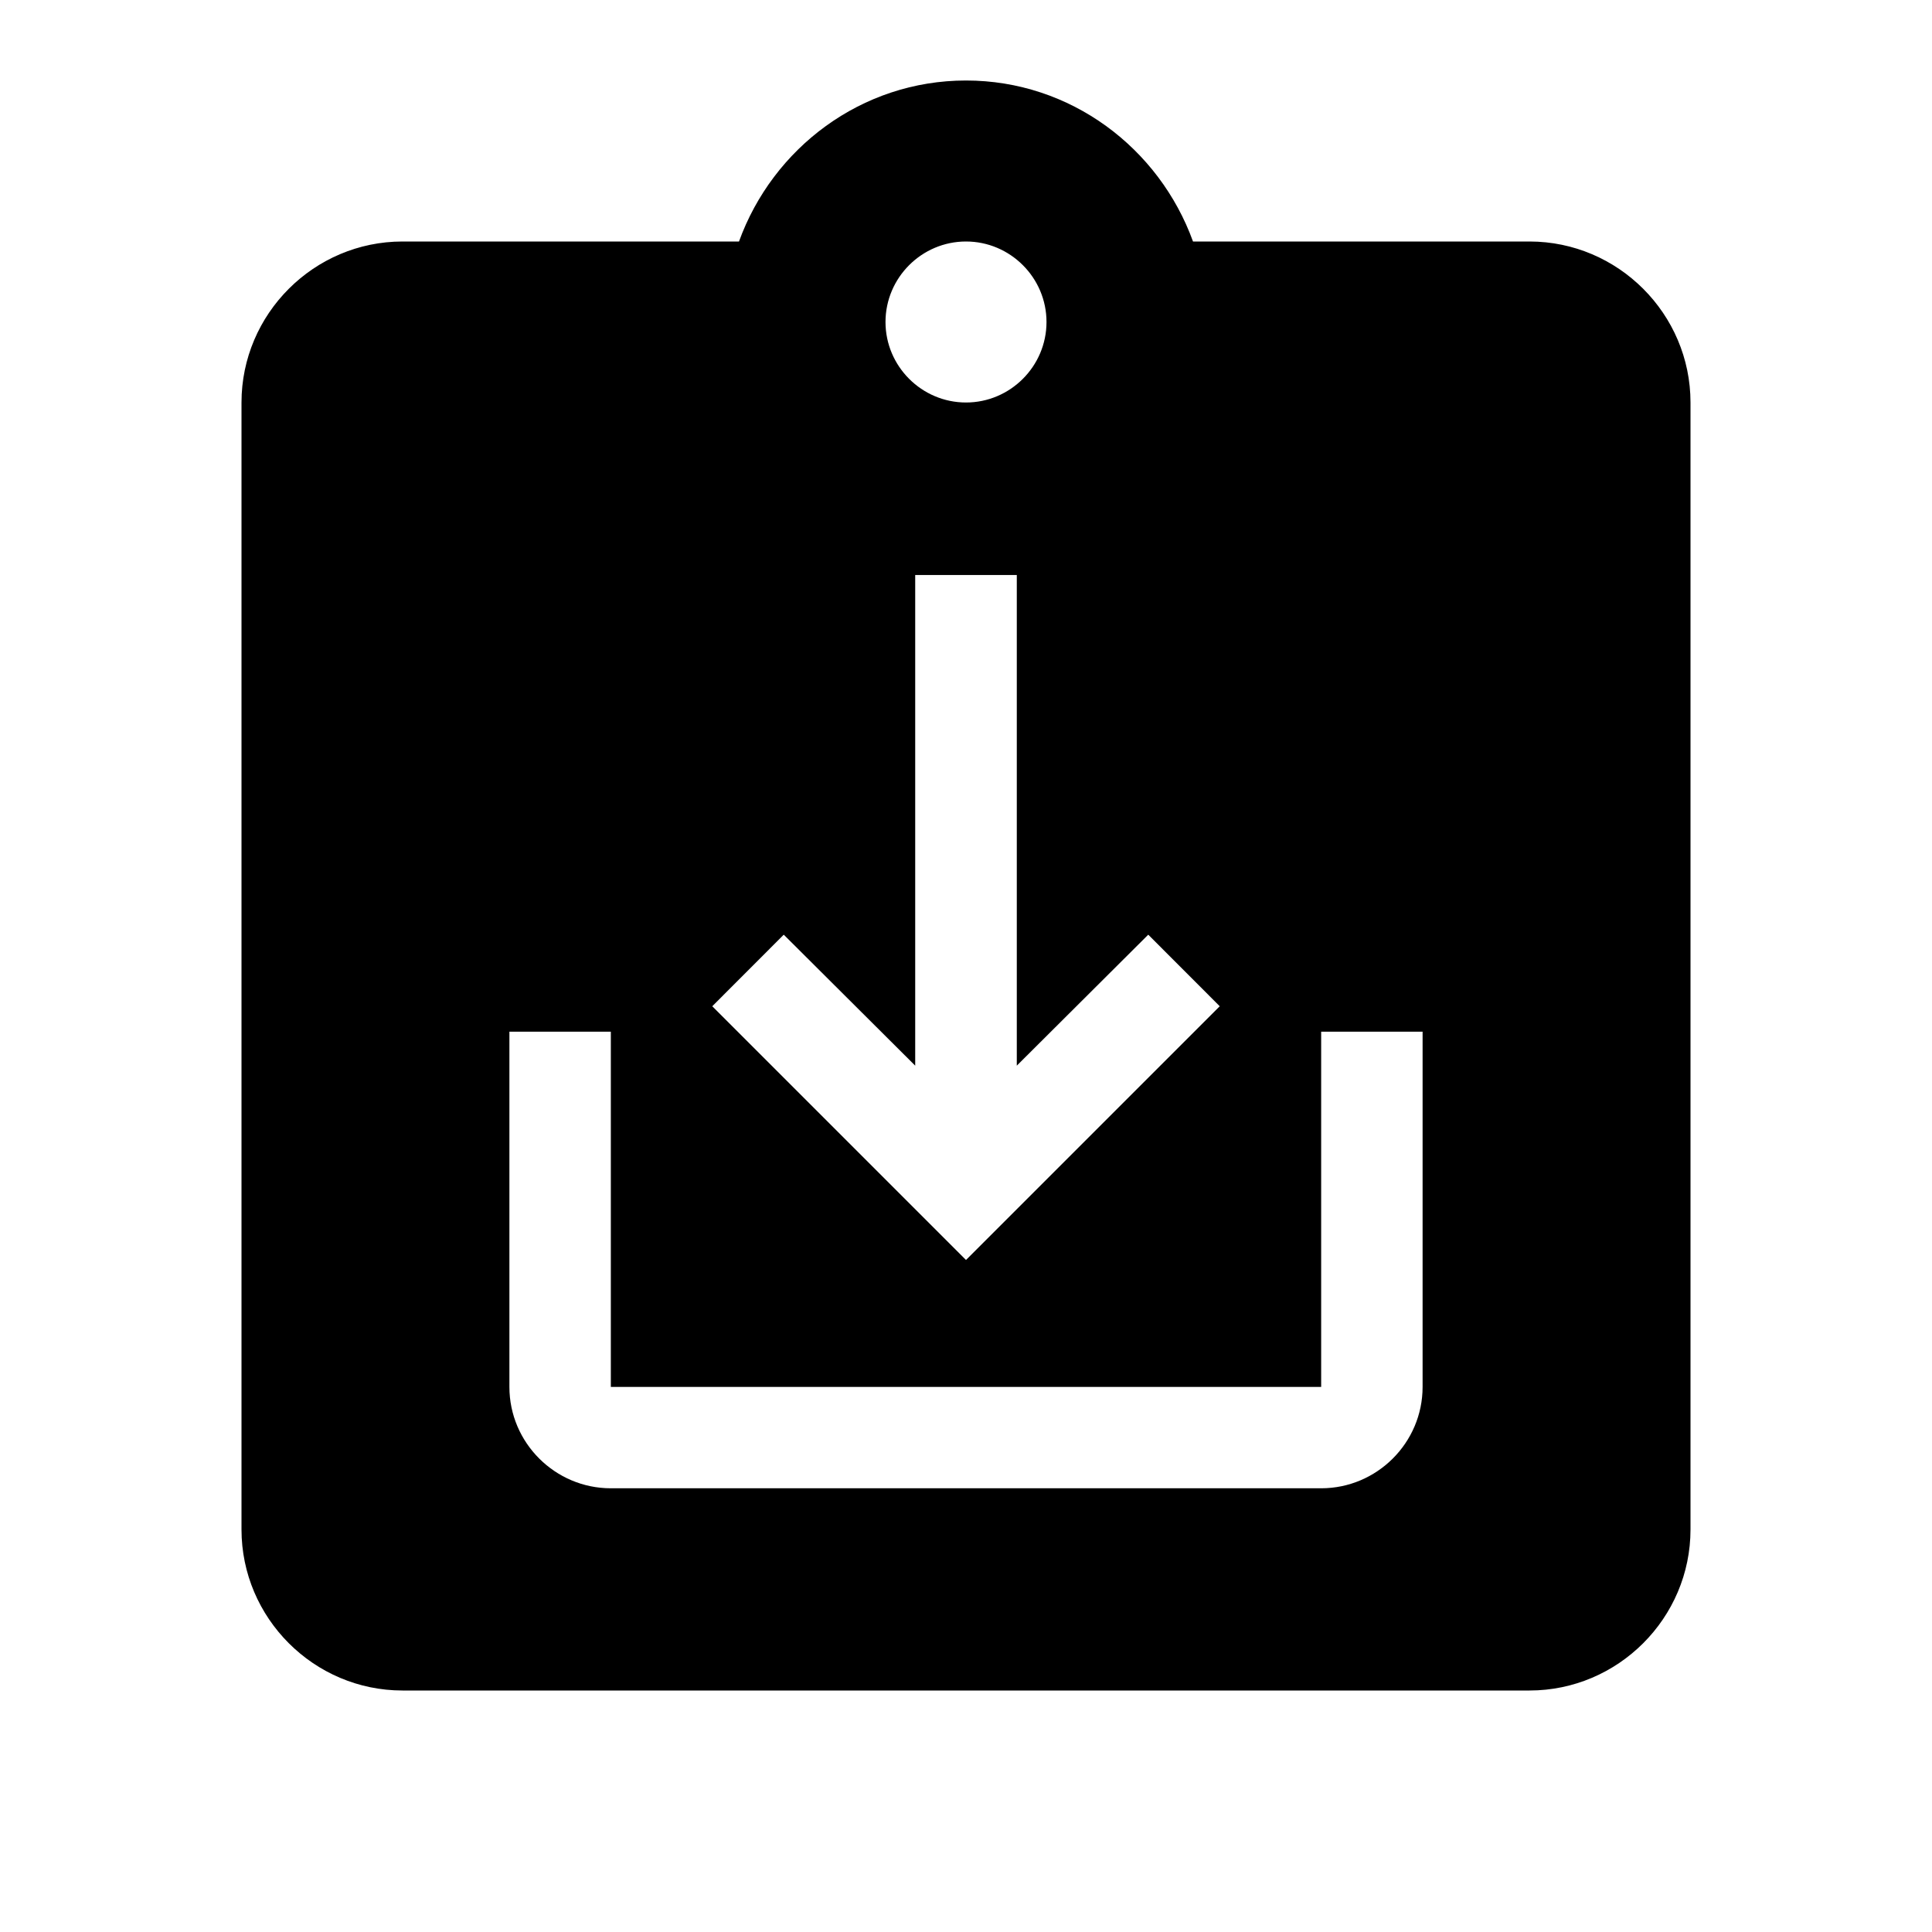
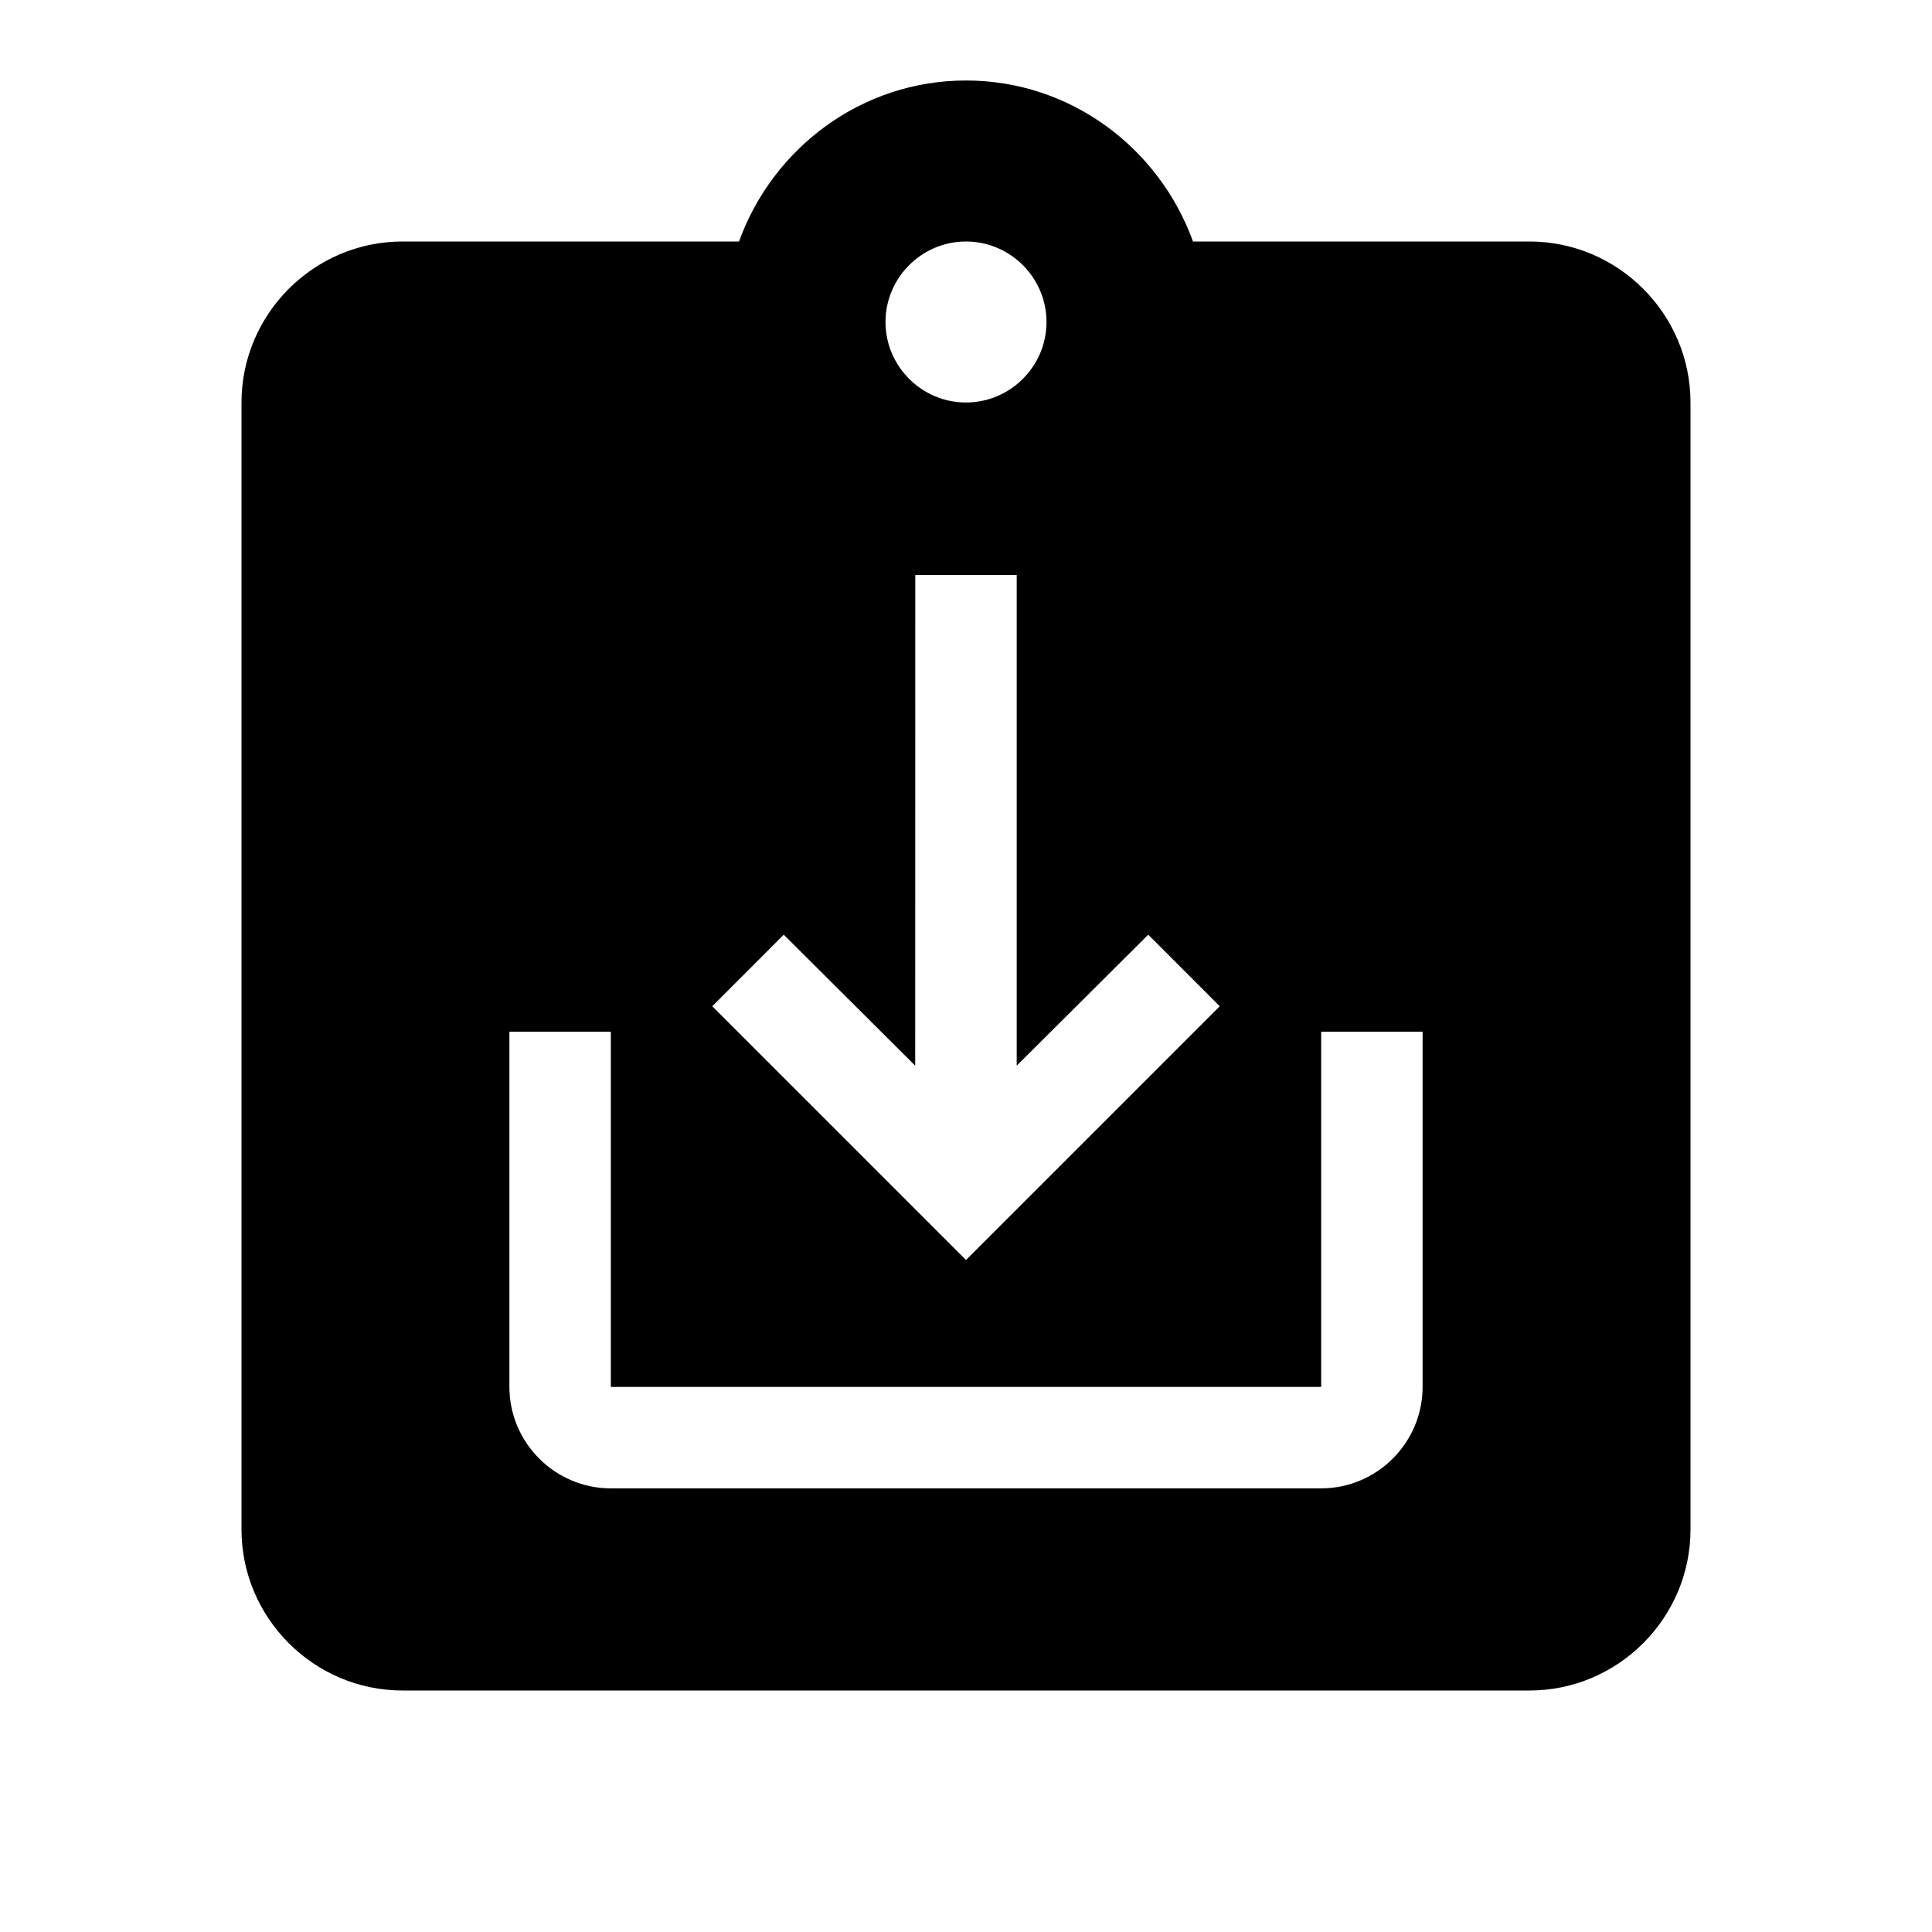
- <svg xmlns="http://www.w3.org/2000/svg" height="24px" viewBox="0 0 24 24" width="24px" fill="#000000" version="1.1" id="svg843">
-   <defs id="defs847" />
-   <path d="M0 0h24v24H0z" fill="none" id="path839" />
-   <path d="M 12 1 C 10.7 1 9.6 1.84 9.18 3 L 5 3 C 3.9 3 3 3.9 3 5 L 3 19 C 3 20.1 3.9 21 5 21 L 19 21 C 20.1 21 21 20.1 21 19 L 21 5 C 21 3.9 20.1 3 19 3 L 14.82 3 C 14.4 1.84 13.3 1 12 1 z M 12 3 C 12.55 3 13 3.45 13 4 C 13 4.55 12.55 5 12 5 C 11.45 5 11 4.55 11 4 C 11 3.45 11.45 3 12 3 z M 11.369 7.143 L 12.631 7.143 L 12.631 13.238 L 14.264 11.611 L 15.152 12.5 L 12 15.652 L 8.848 12.5 L 9.736 11.611 L 11.369 13.238 L 11.369 7.143 z M 6.328 12.816 L 7.588 12.816 L 7.588 17.229 L 16.412 17.229 L 16.412 12.816 L 17.672 12.816 L 17.672 17.229 C 17.672 17.922 17.105 18.488 16.412 18.488 L 7.588 18.488 C 6.895 18.488 6.328 17.922 6.328 17.229 L 6.328 12.816 z " id="path841" />
+ <svg xmlns="http://www.w3.org/2000/svg" width="24" height="24" viewBox="0 0 24 24">
+   <path fill="none" d="M0 0h24v24H0z" />
+   <path d="M12 1c-1.3 0-2.4.84-2.82 2H5c-1.1 0-2 .9-2 2v14c0 1.1.9 2 2 2h14c1.1 0 2-.9 2-2V5c0-1.1-.9-2-2-2h-4.18C14.4 1.84 13.3 1 12 1m0 2c.55 0 1 .45 1 1s-.45 1-1 1-1-.45-1-1 .45-1 1-1m-.63 4.143h1.26v6.095l1.634-1.627.888.889L12 15.652 8.848 12.5l.888-.889 1.633 1.627zm-5.042 5.673h1.26v4.413h8.824v-4.413h1.26v4.413c0 .693-.567 1.26-1.26 1.26H7.588c-.693 0-1.26-.567-1.26-1.26z" />
</svg>
